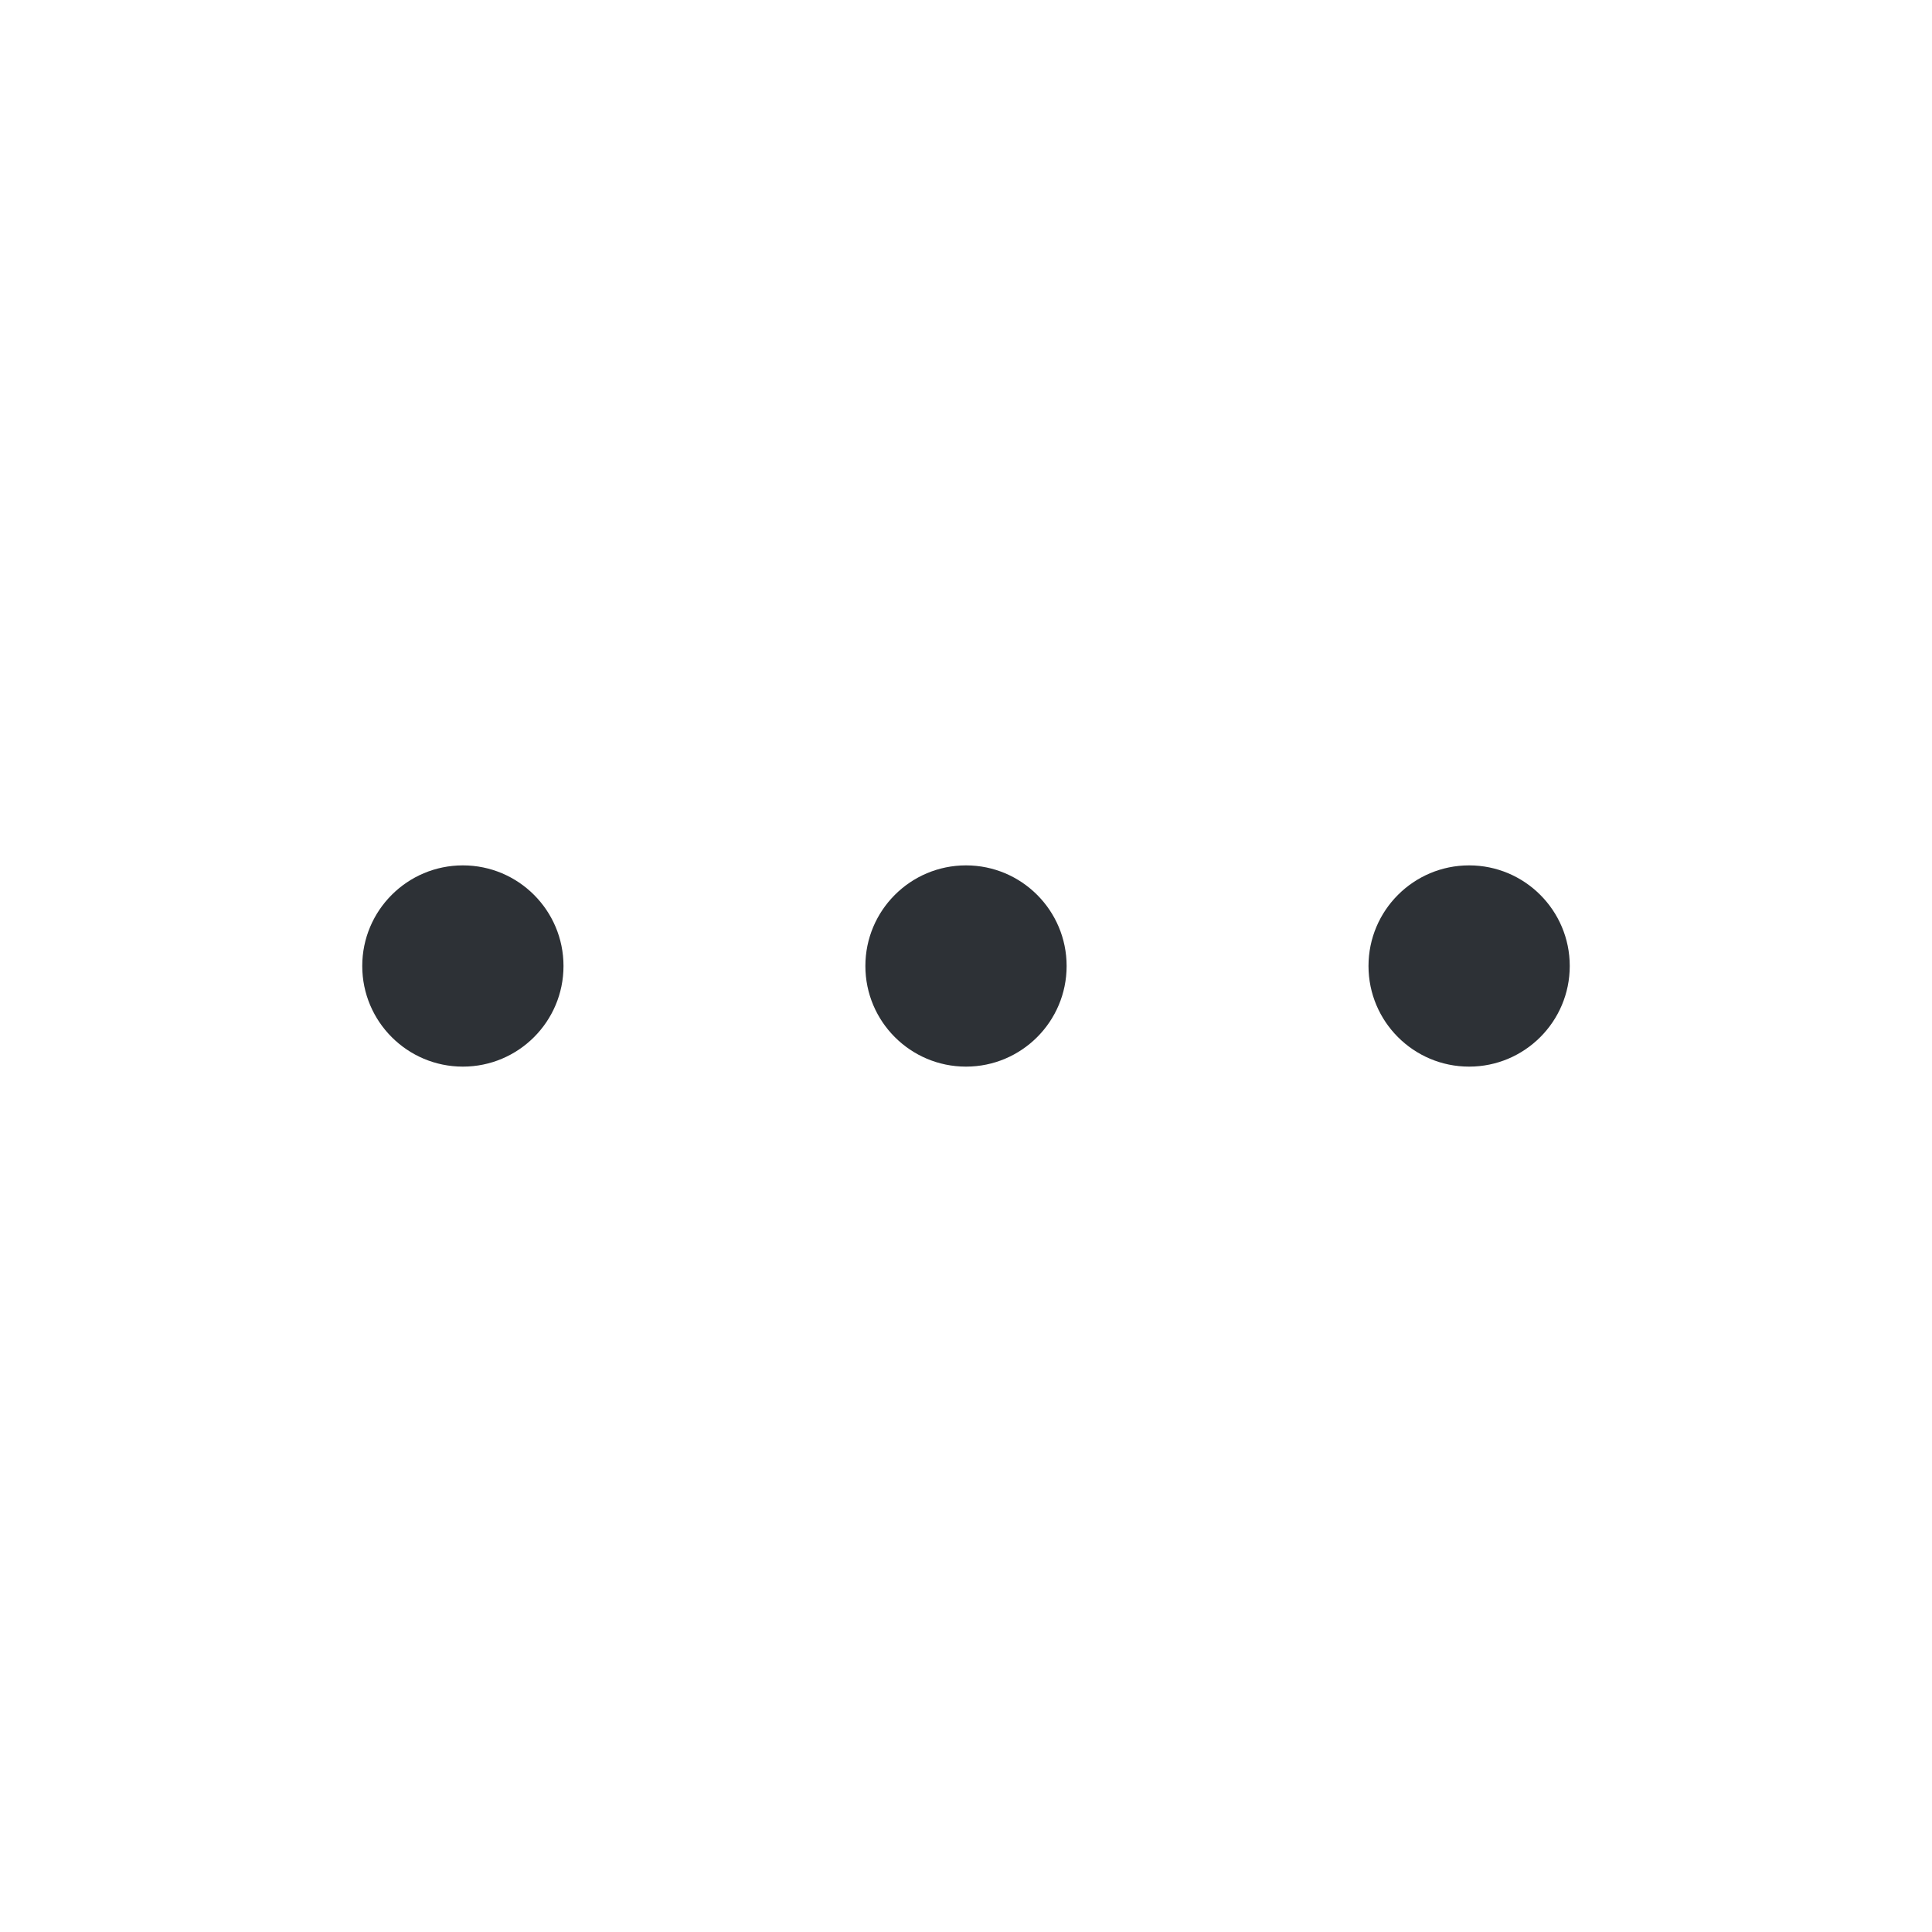
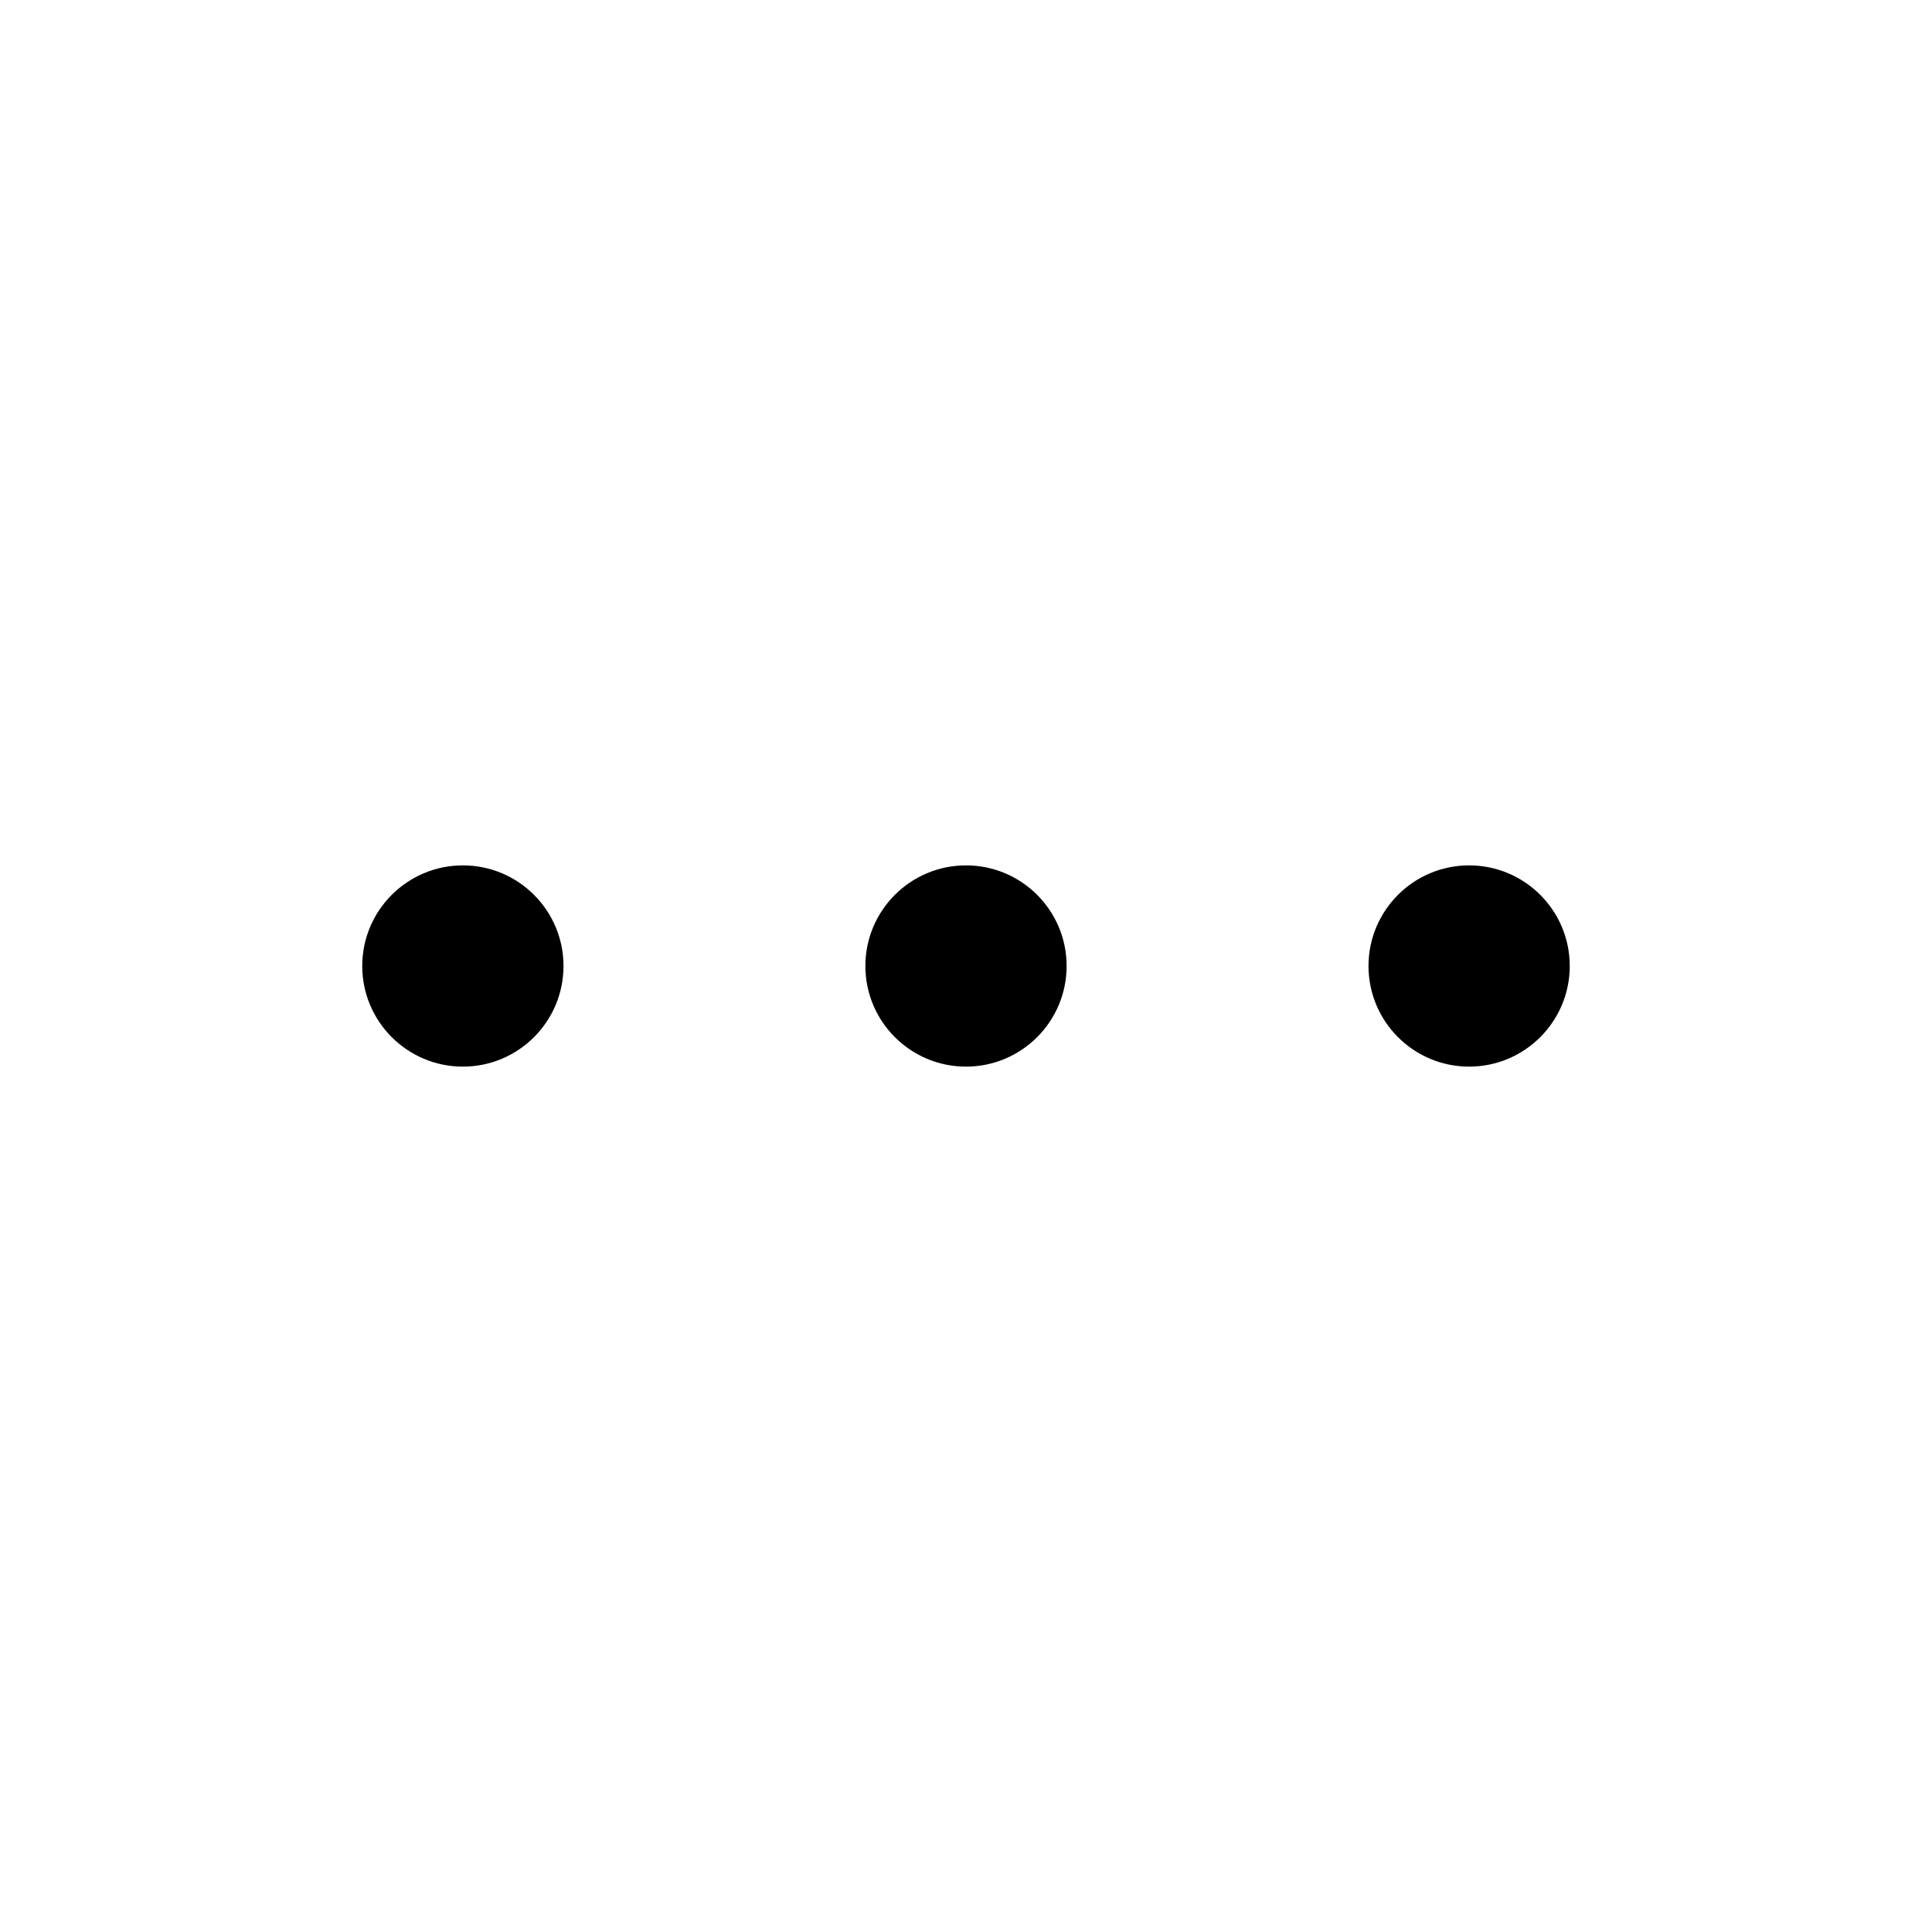
- <svg xmlns="http://www.w3.org/2000/svg" width="24" height="24" viewBox="0 0 24 24" fill="none">
-   <path d="M7 12C7 12.69 6.44 13.25 5.75 13.25C5.06 13.25 4.5 12.69 4.5 12C4.5 11.31 5.06 10.75 5.75 10.75C6.44 10.75 7 11.31 7 12Z" fill="#2D3136" />
-   <path d="M13.25 12C13.25 12.69 12.69 13.25 12 13.25C11.31 13.25 10.75 12.69 10.75 12C10.75 11.31 11.31 10.75 12 10.75C12.69 10.75 13.25 11.31 13.25 12Z" fill="#2D3136" />
-   <path d="M18.25 13.25C18.94 13.25 19.5 12.69 19.5 12C19.5 11.31 18.94 10.75 18.25 10.75C17.56 10.75 17 11.31 17 12C17 12.69 17.56 13.25 18.25 13.25Z" fill="#2D3136" />
+ <svg xmlns="http://www.w3.org/2000/svg" width="24" height="24" viewBox="0 0 24 24" fill="currentColor">
+   <path d="M7 12C7 12.69 6.44 13.25 5.75 13.25C5.06 13.25 4.5 12.69 4.5 12C4.5 11.31 5.06 10.75 5.75 10.75C6.44 10.75 7 11.31 7 12Z" fill="currentColor" />
+   <path d="M13.25 12C13.25 12.69 12.69 13.25 12 13.25C11.31 13.25 10.75 12.69 10.75 12C10.75 11.31 11.31 10.75 12 10.75C12.69 10.75 13.25 11.31 13.25 12Z" fill="currentColor" />
+   <path d="M18.25 13.25C18.94 13.25 19.5 12.69 19.5 12C19.5 11.31 18.94 10.75 18.25 10.75C17.56 10.75 17 11.31 17 12C17 12.69 17.56 13.25 18.25 13.25Z" fill="currentColor" />
</svg>
